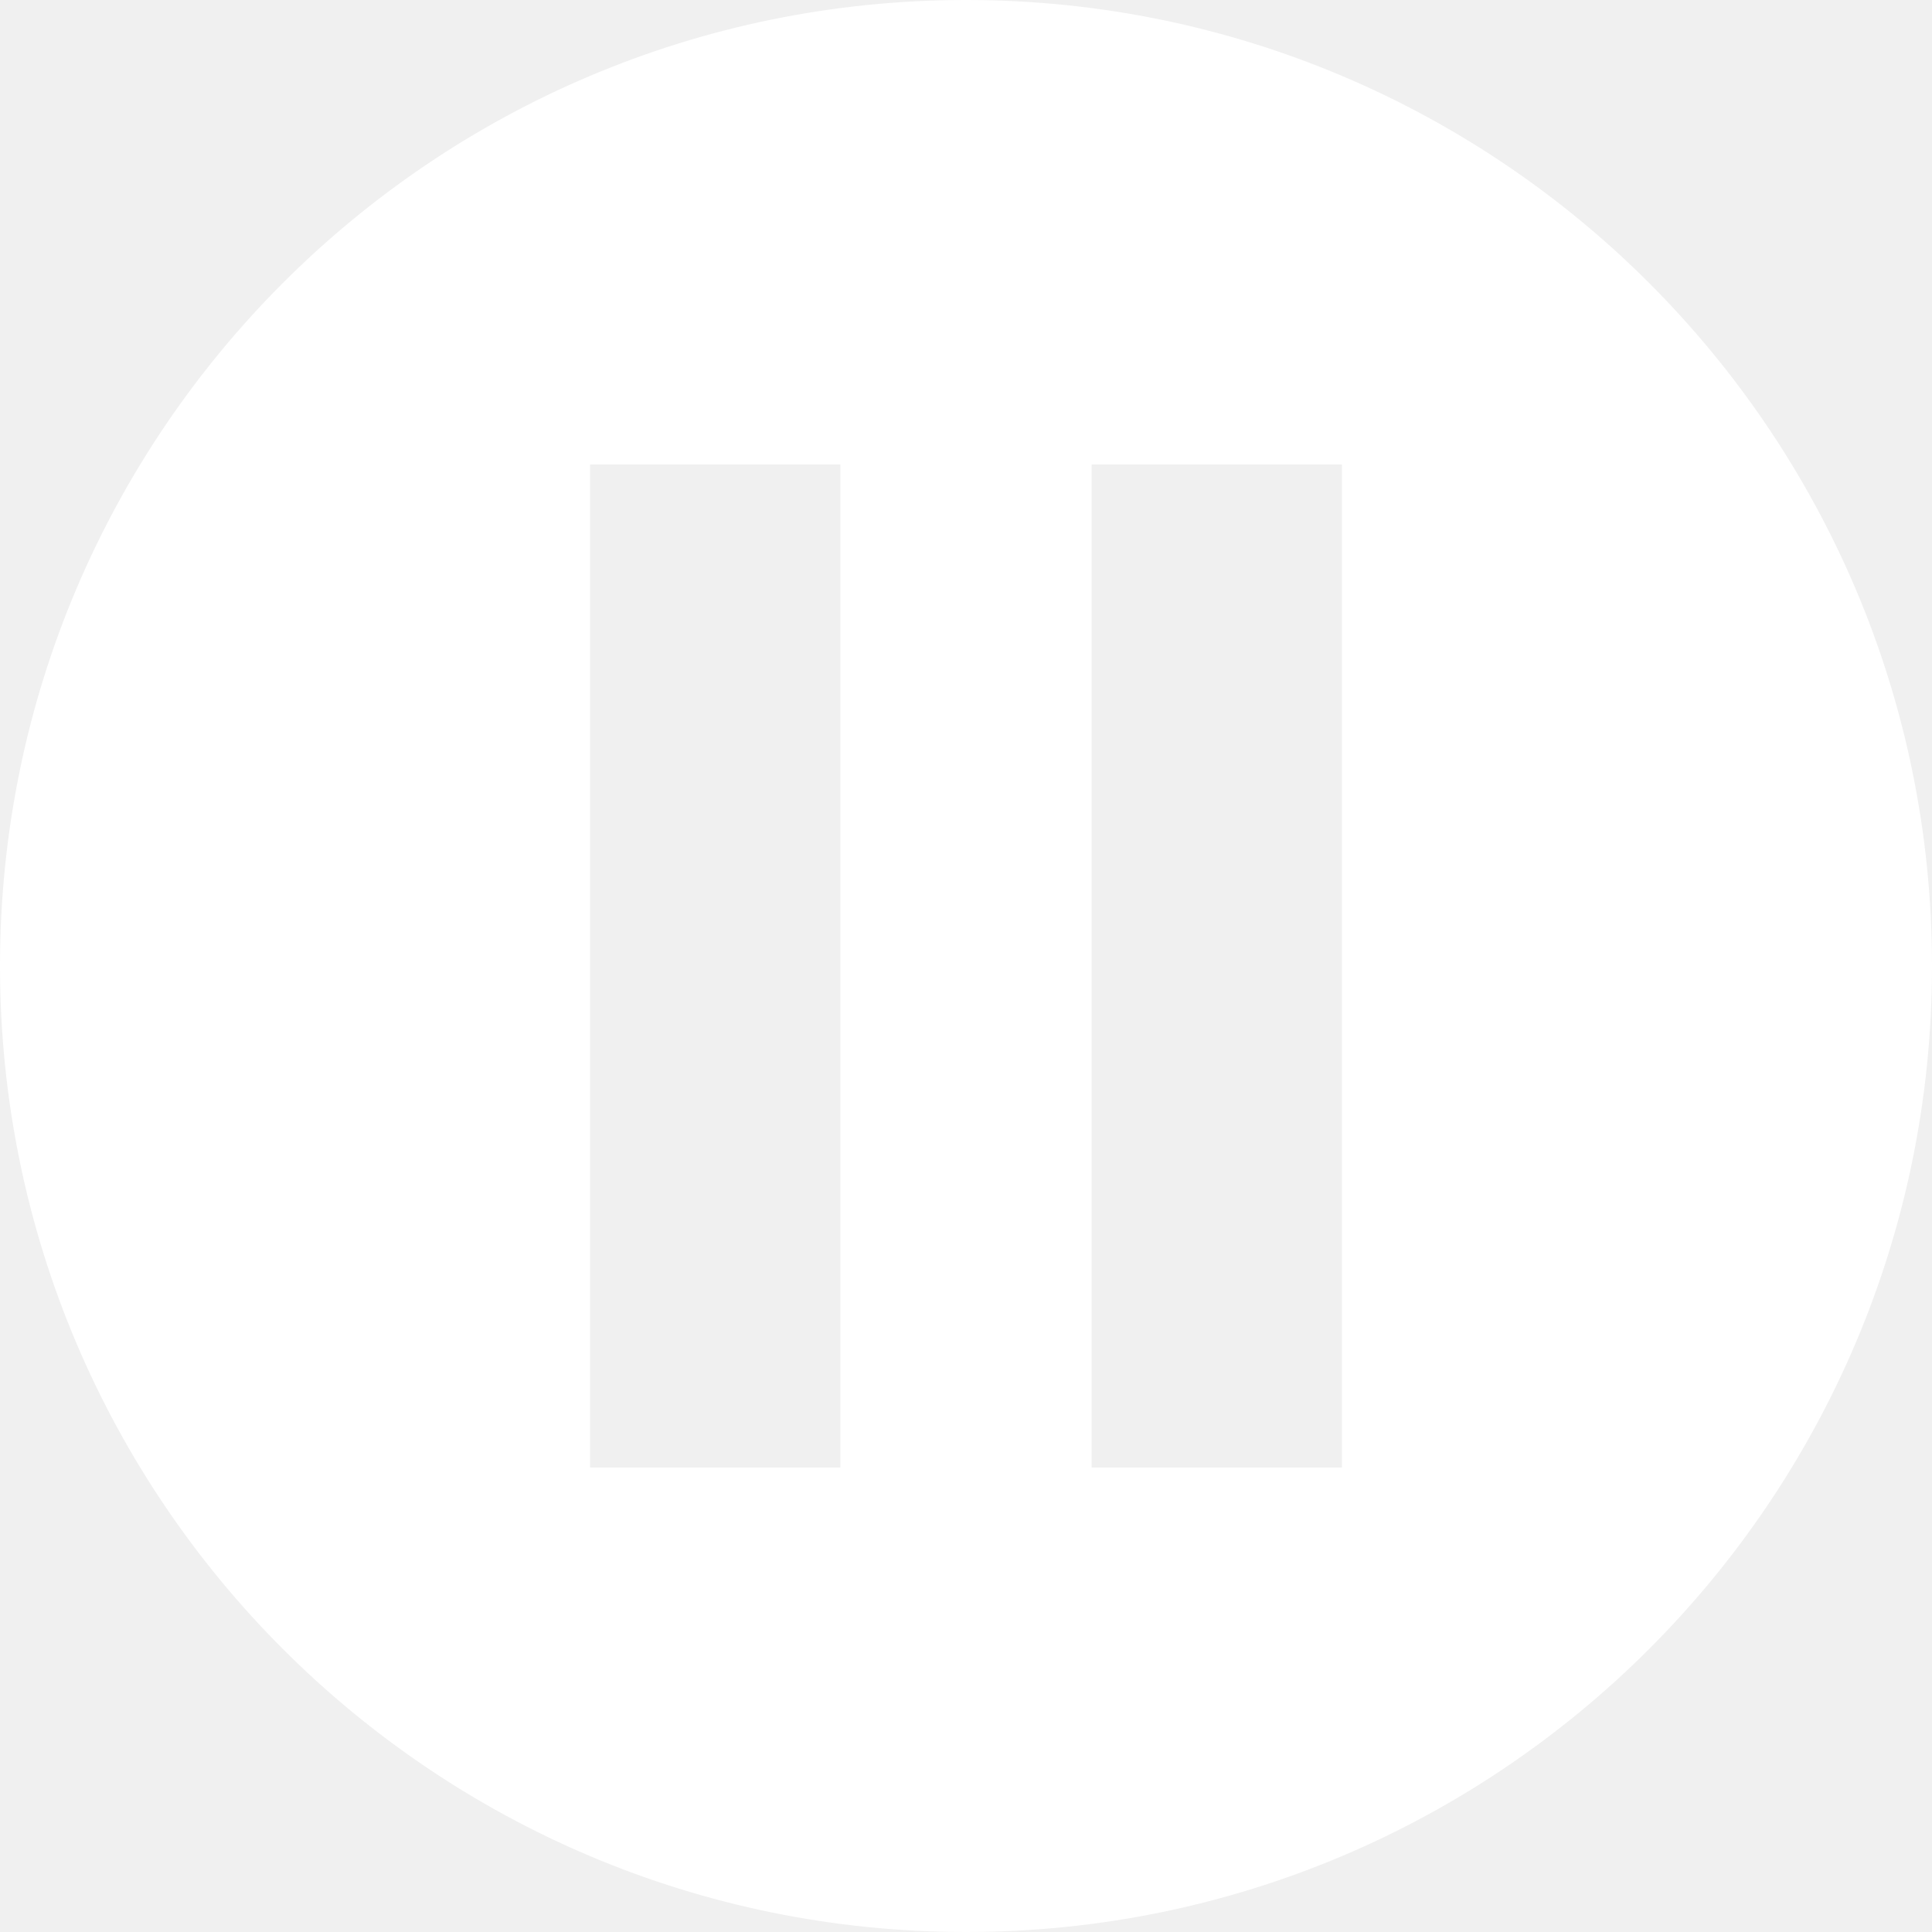
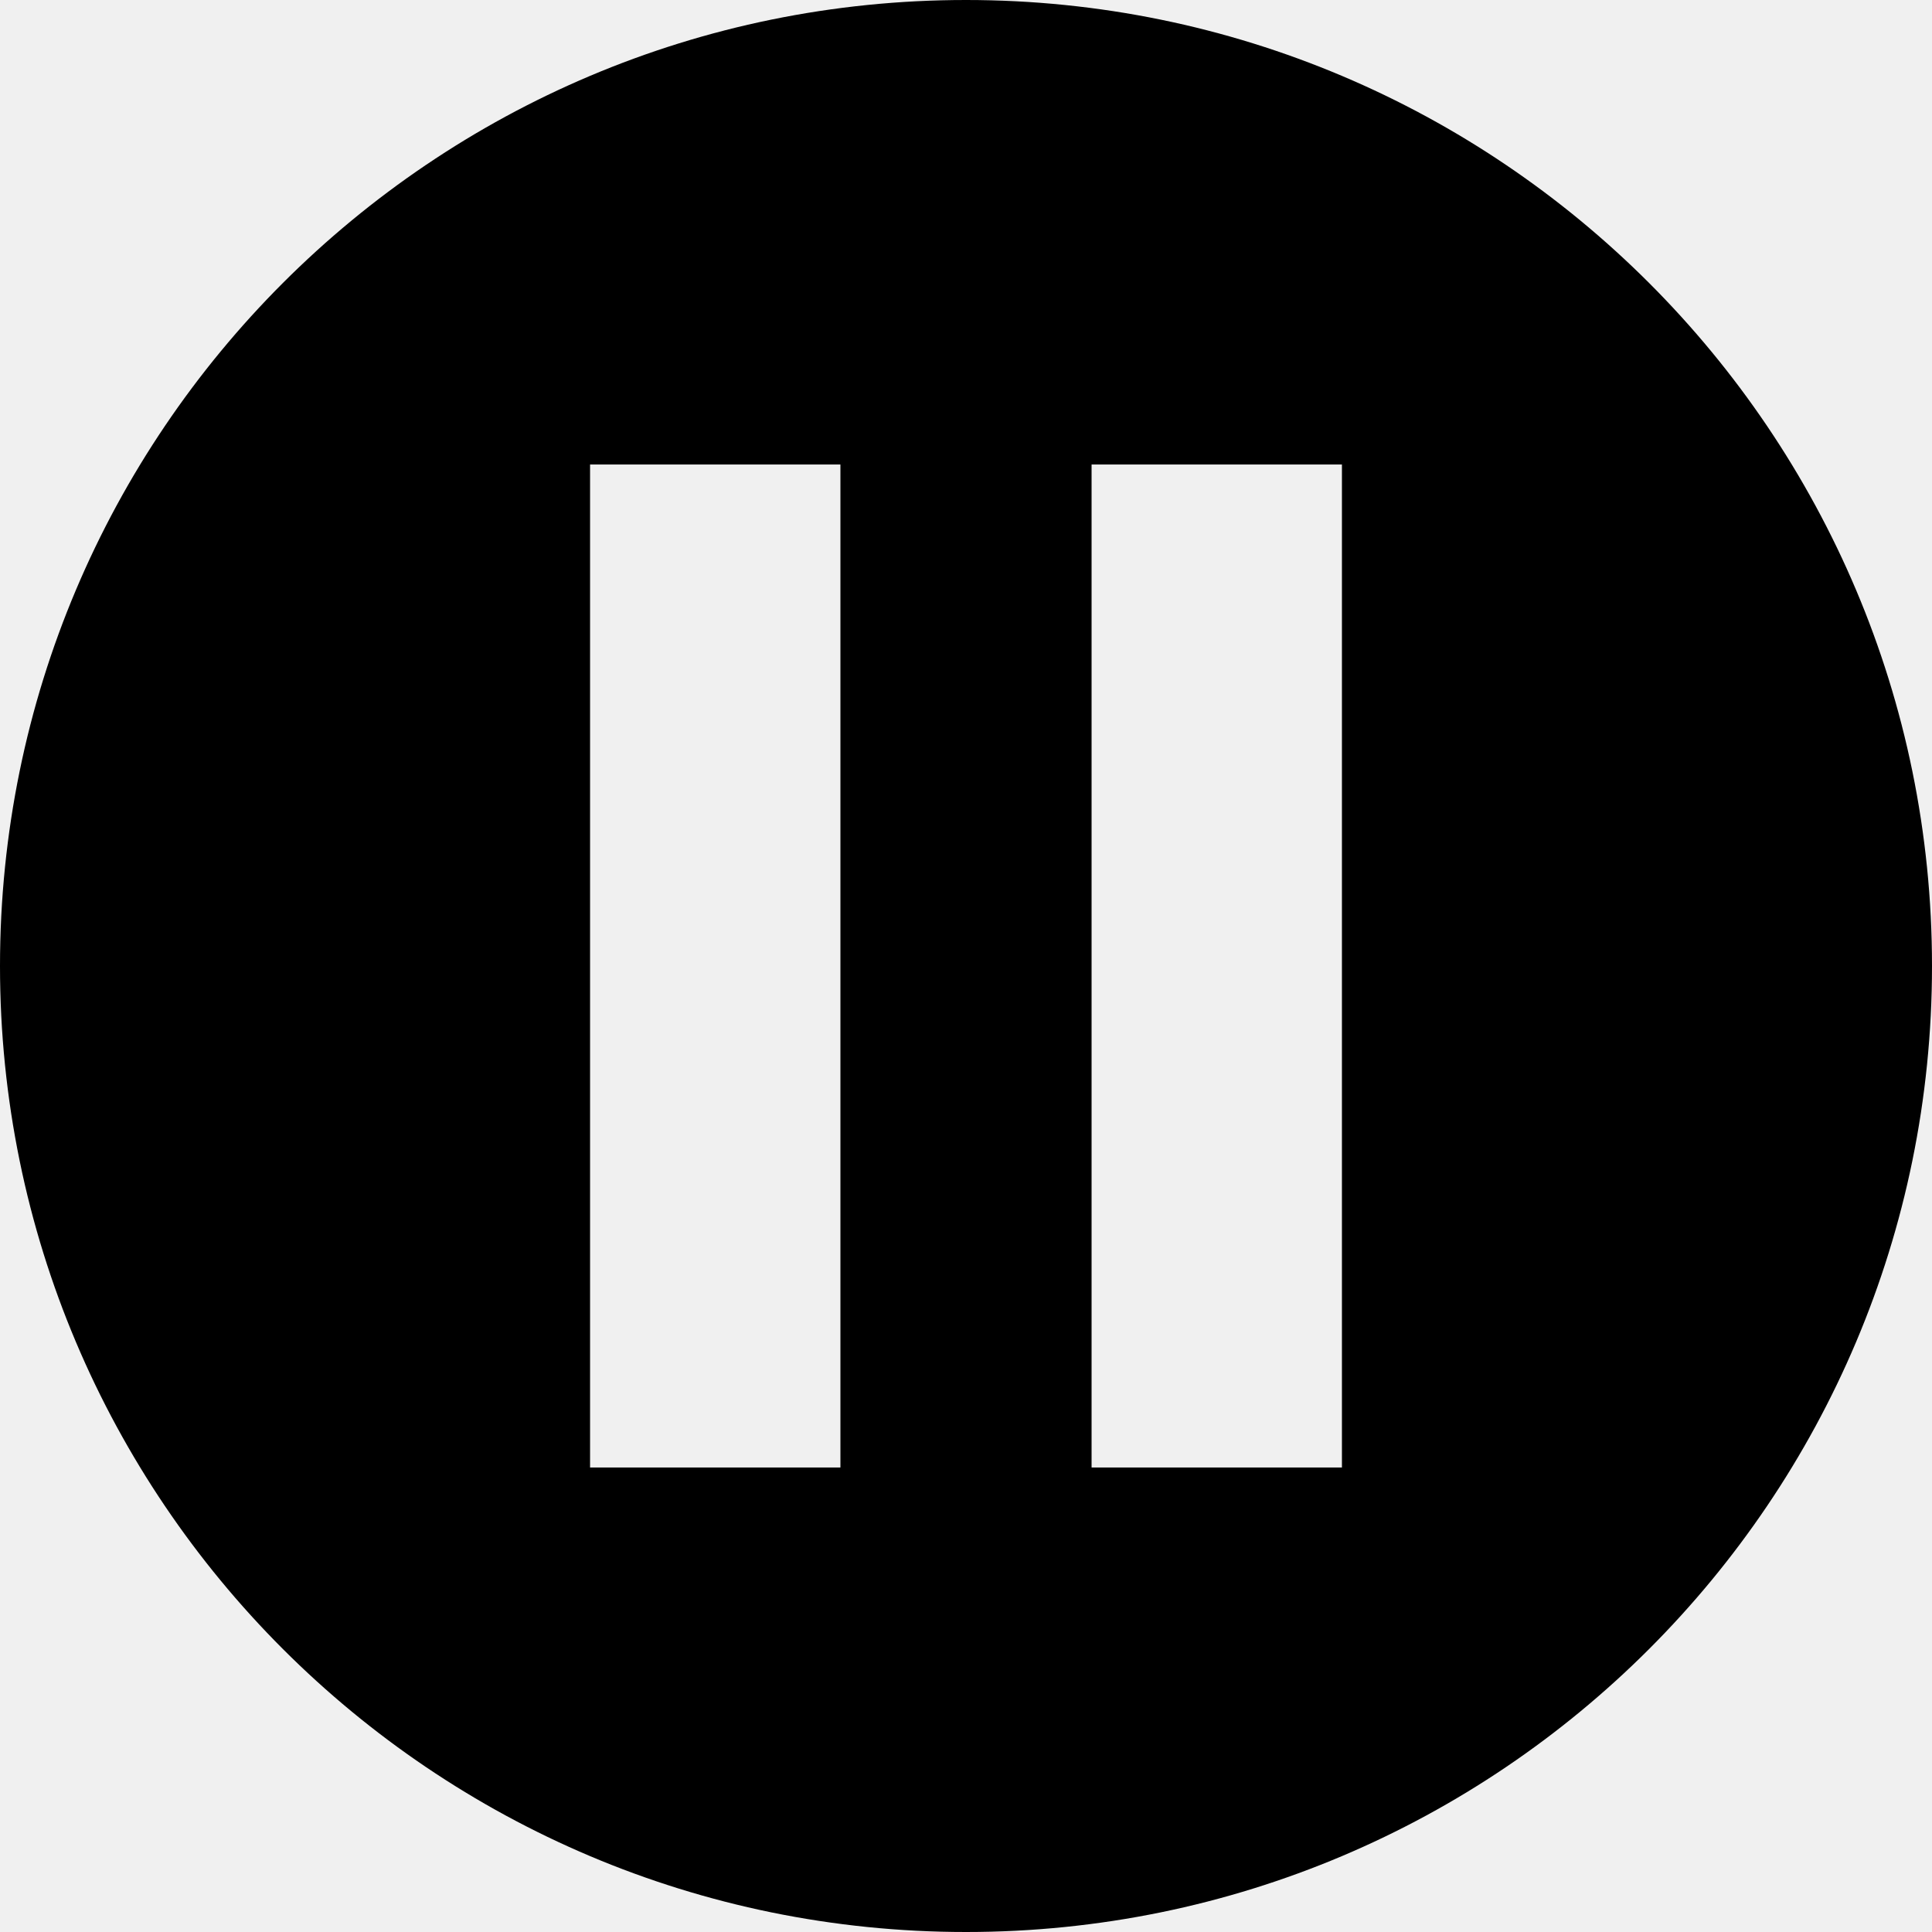
<svg xmlns="http://www.w3.org/2000/svg" id="Layer_1" data-name="Layer 1" viewBox="0 0 24 24">
-   <defs>
-     <style>.cls-1{fill:#fff;}</style>
-   </defs>
  <path class="cls-1" d="M12,0A12,12,0,1,0,24,12,12,12,0,0,0,12,0ZM10.44,18.23H7.33V5.77h3.11Zm6.23,0H13.56V5.77h3.11Z" />
</svg>
